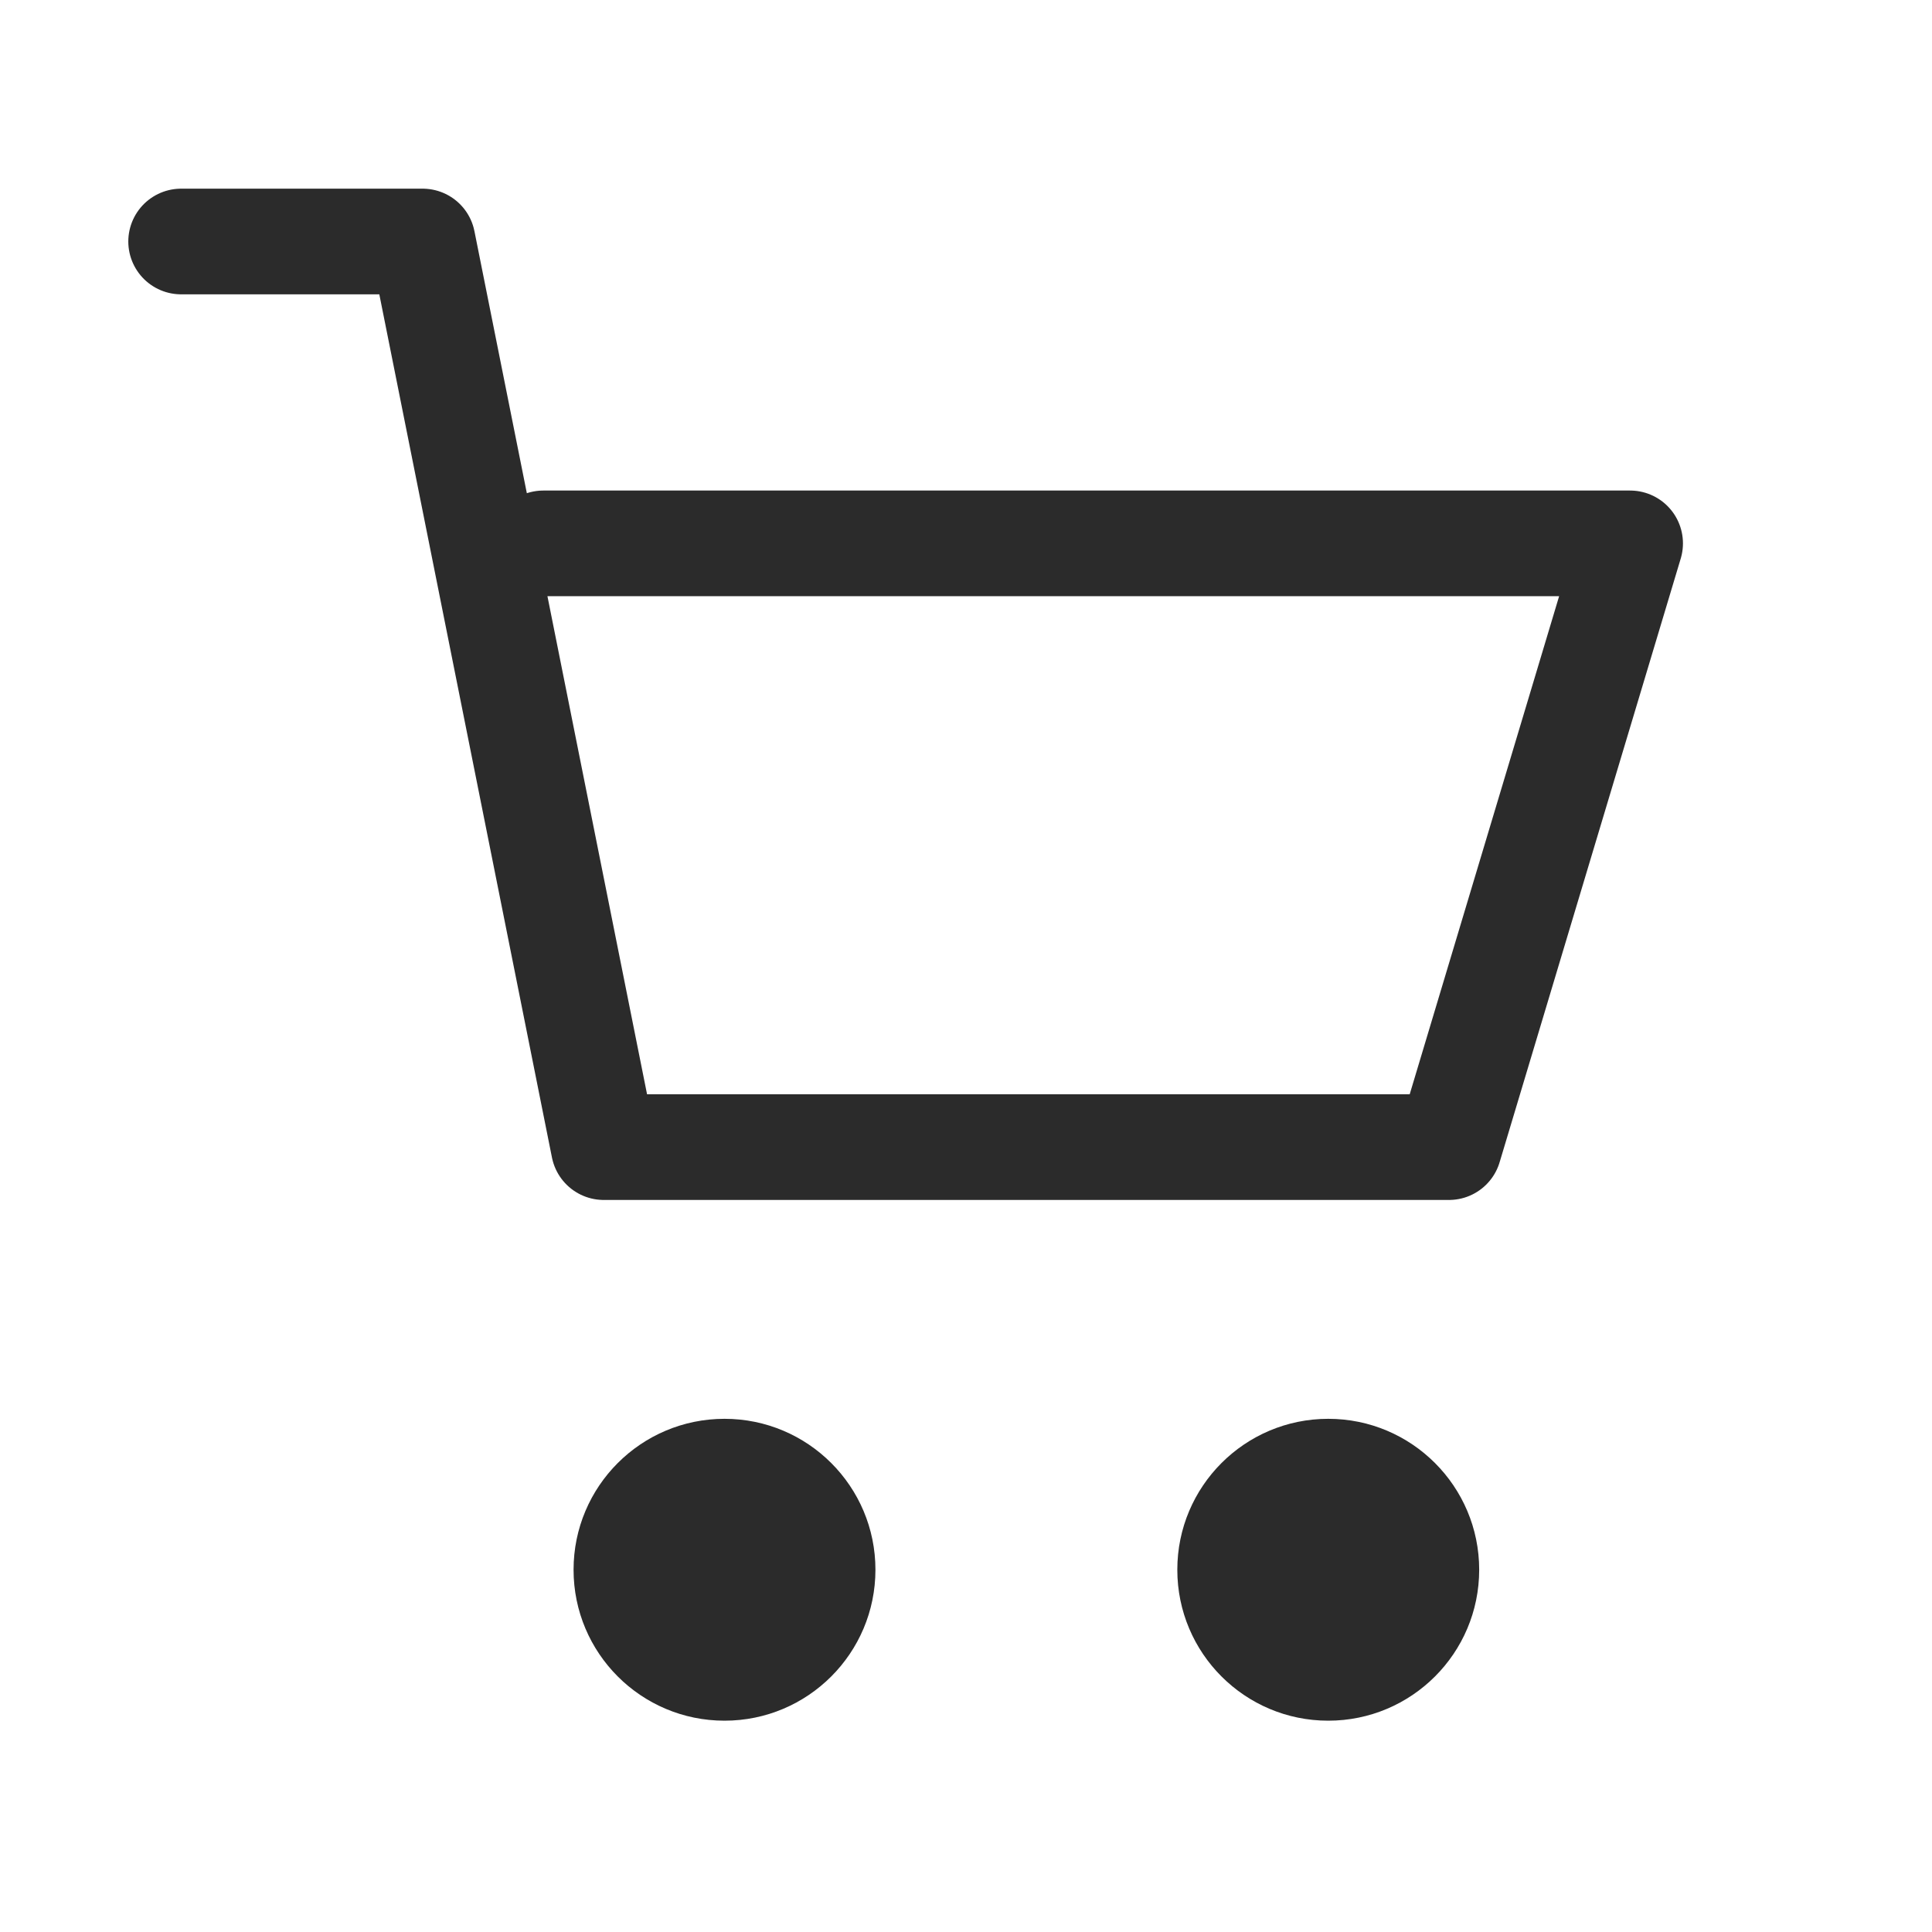
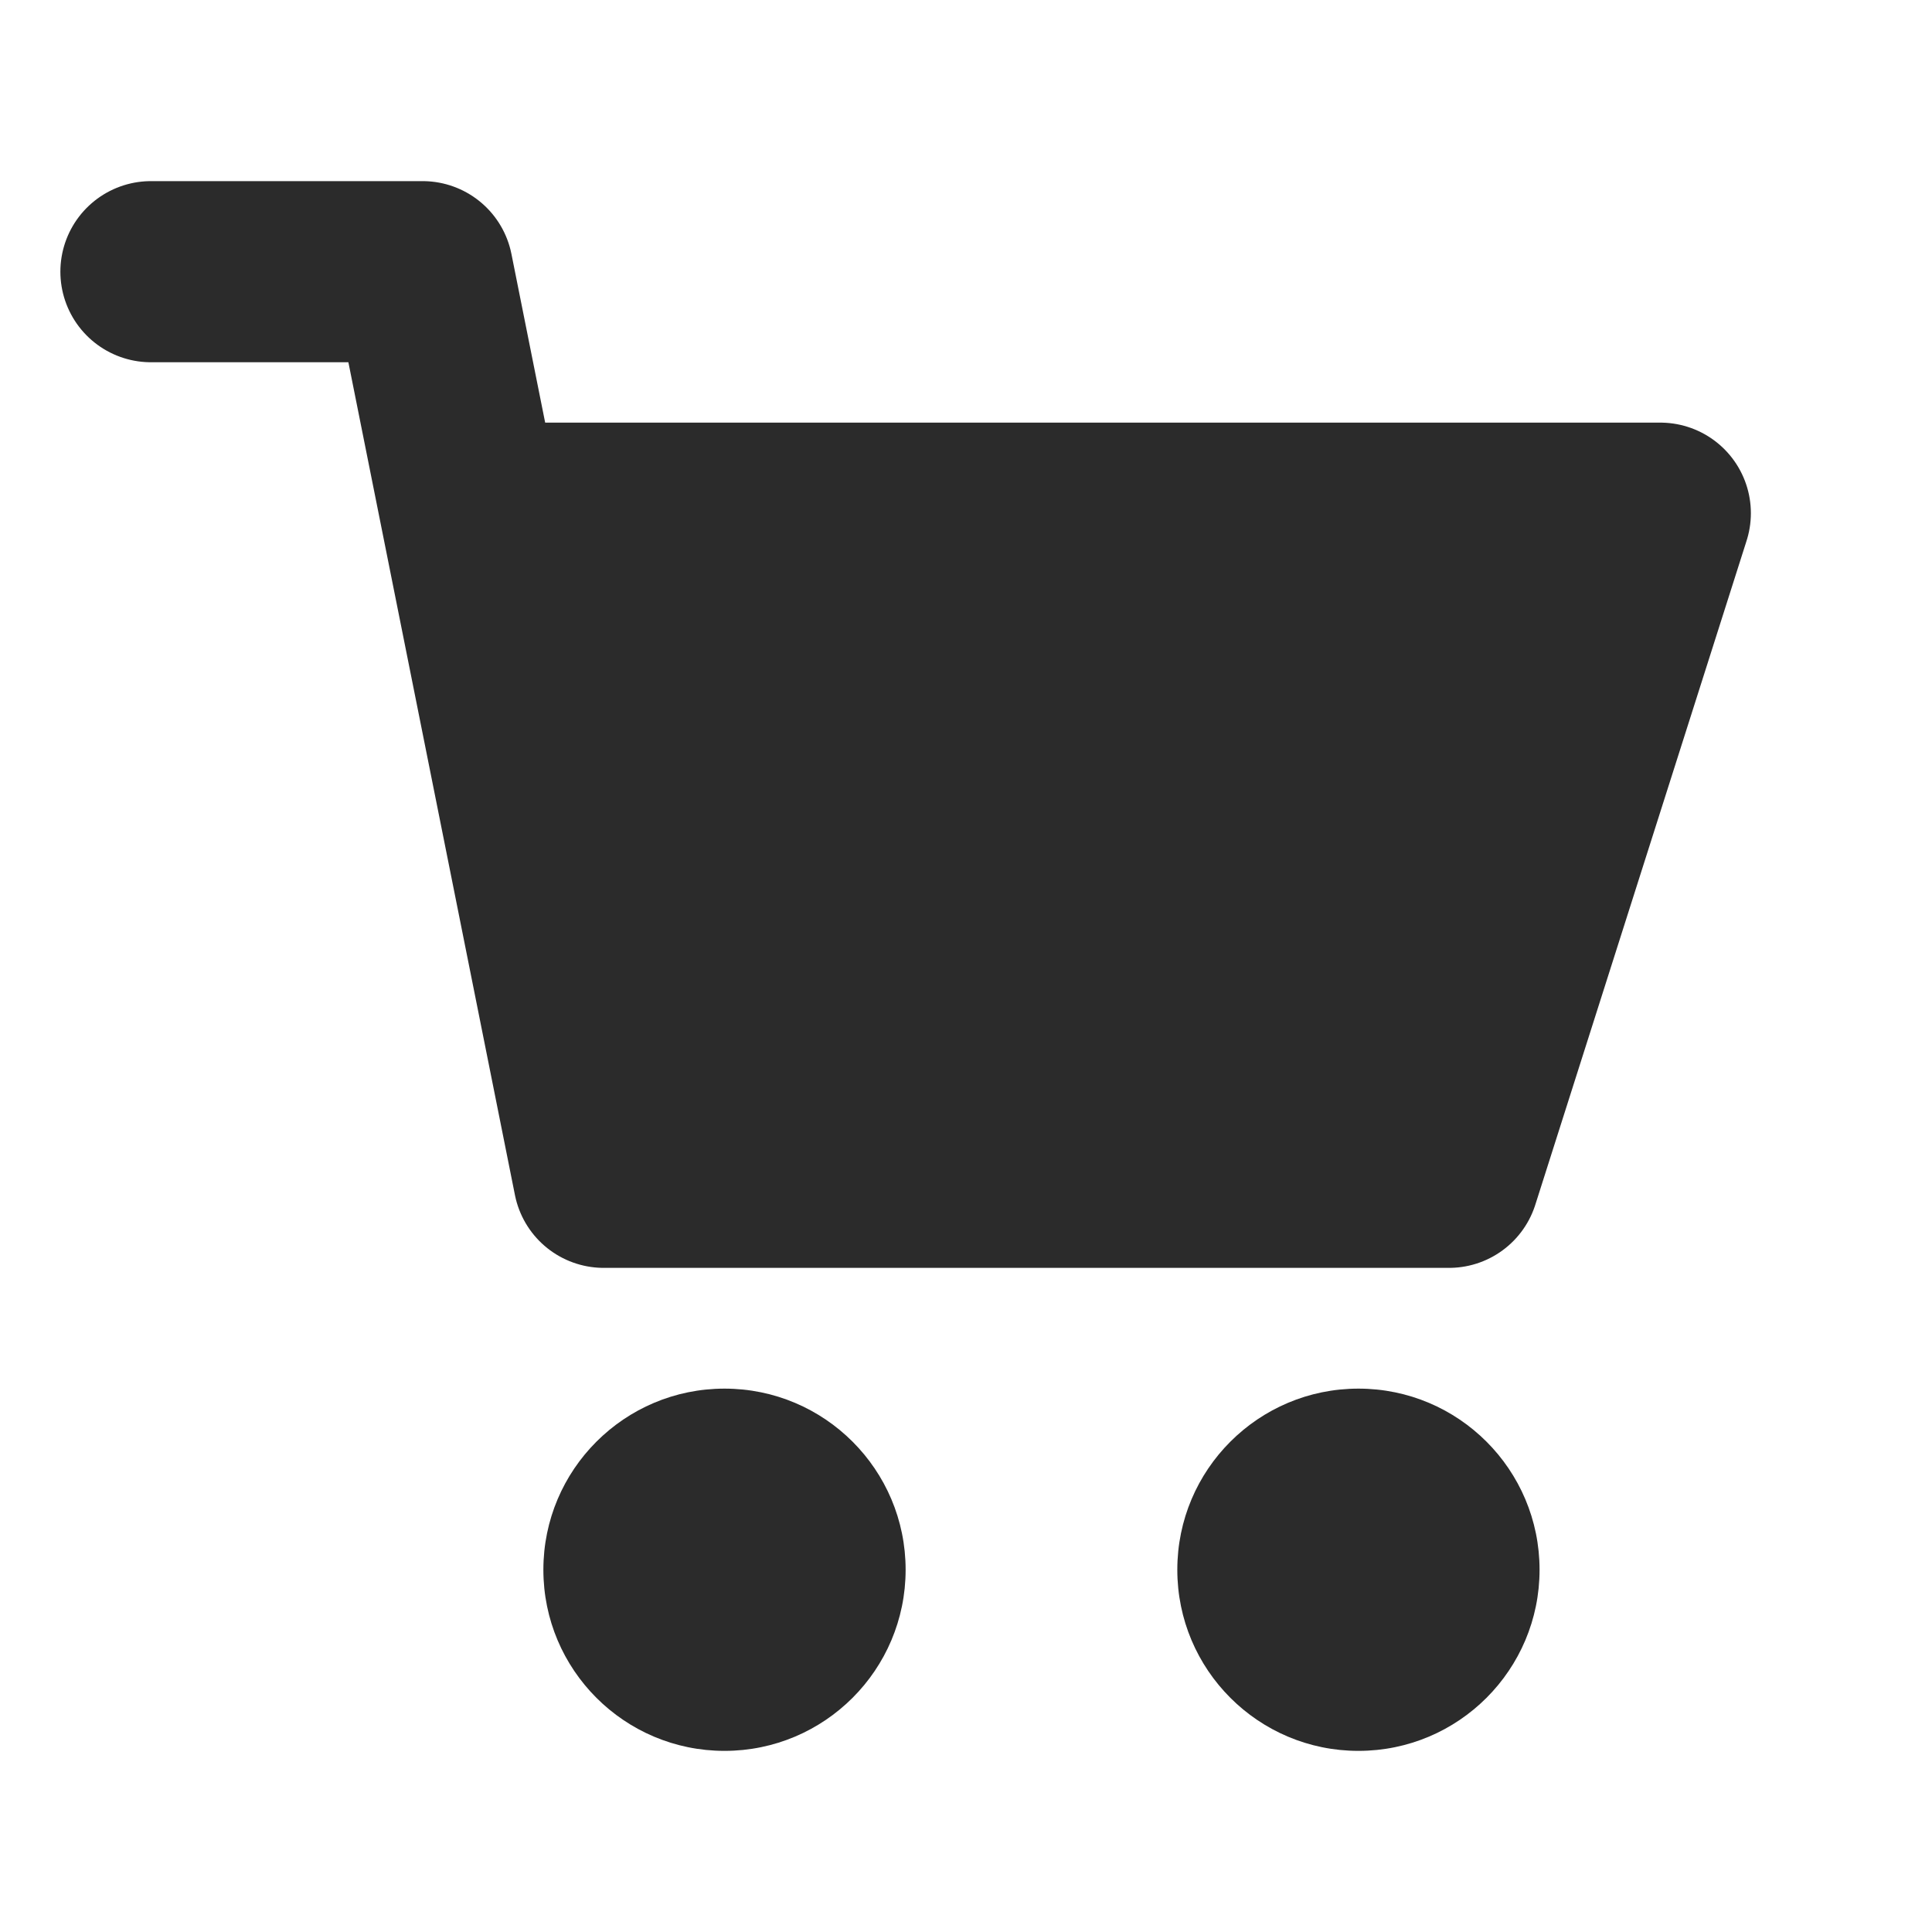
<svg xmlns="http://www.w3.org/2000/svg" viewBox="0 0 64 64" role="img" aria-label="Carrito">
-   <path d="M6 8 H14 L20 38 H48 L54 18 H18" fill="none" stroke="#2b2b2b" stroke-width="3.5" stroke-linecap="round" stroke-linejoin="round" />
-   <circle cx="24" cy="52" r="5" fill="#2b2b2b" />
-   <circle cx="44" cy="52" r="5" fill="#2b2b2b" />
+   <path d="M5 9 H14 L20 39 H48 L55 17 H17" fill="none" stroke="#2b2b2b" stroke-width="6" stroke-linecap="round" stroke-linejoin="round" />
+   <path d="M18 17 H55 L48 39 H22 Z" fill="#2b2b2b" />
+   <circle cx="24" cy="52" r="6" fill="#2b2b2b" />
+   <circle cx="45" cy="52" r="6" fill="#2b2b2b" />
</svg>
